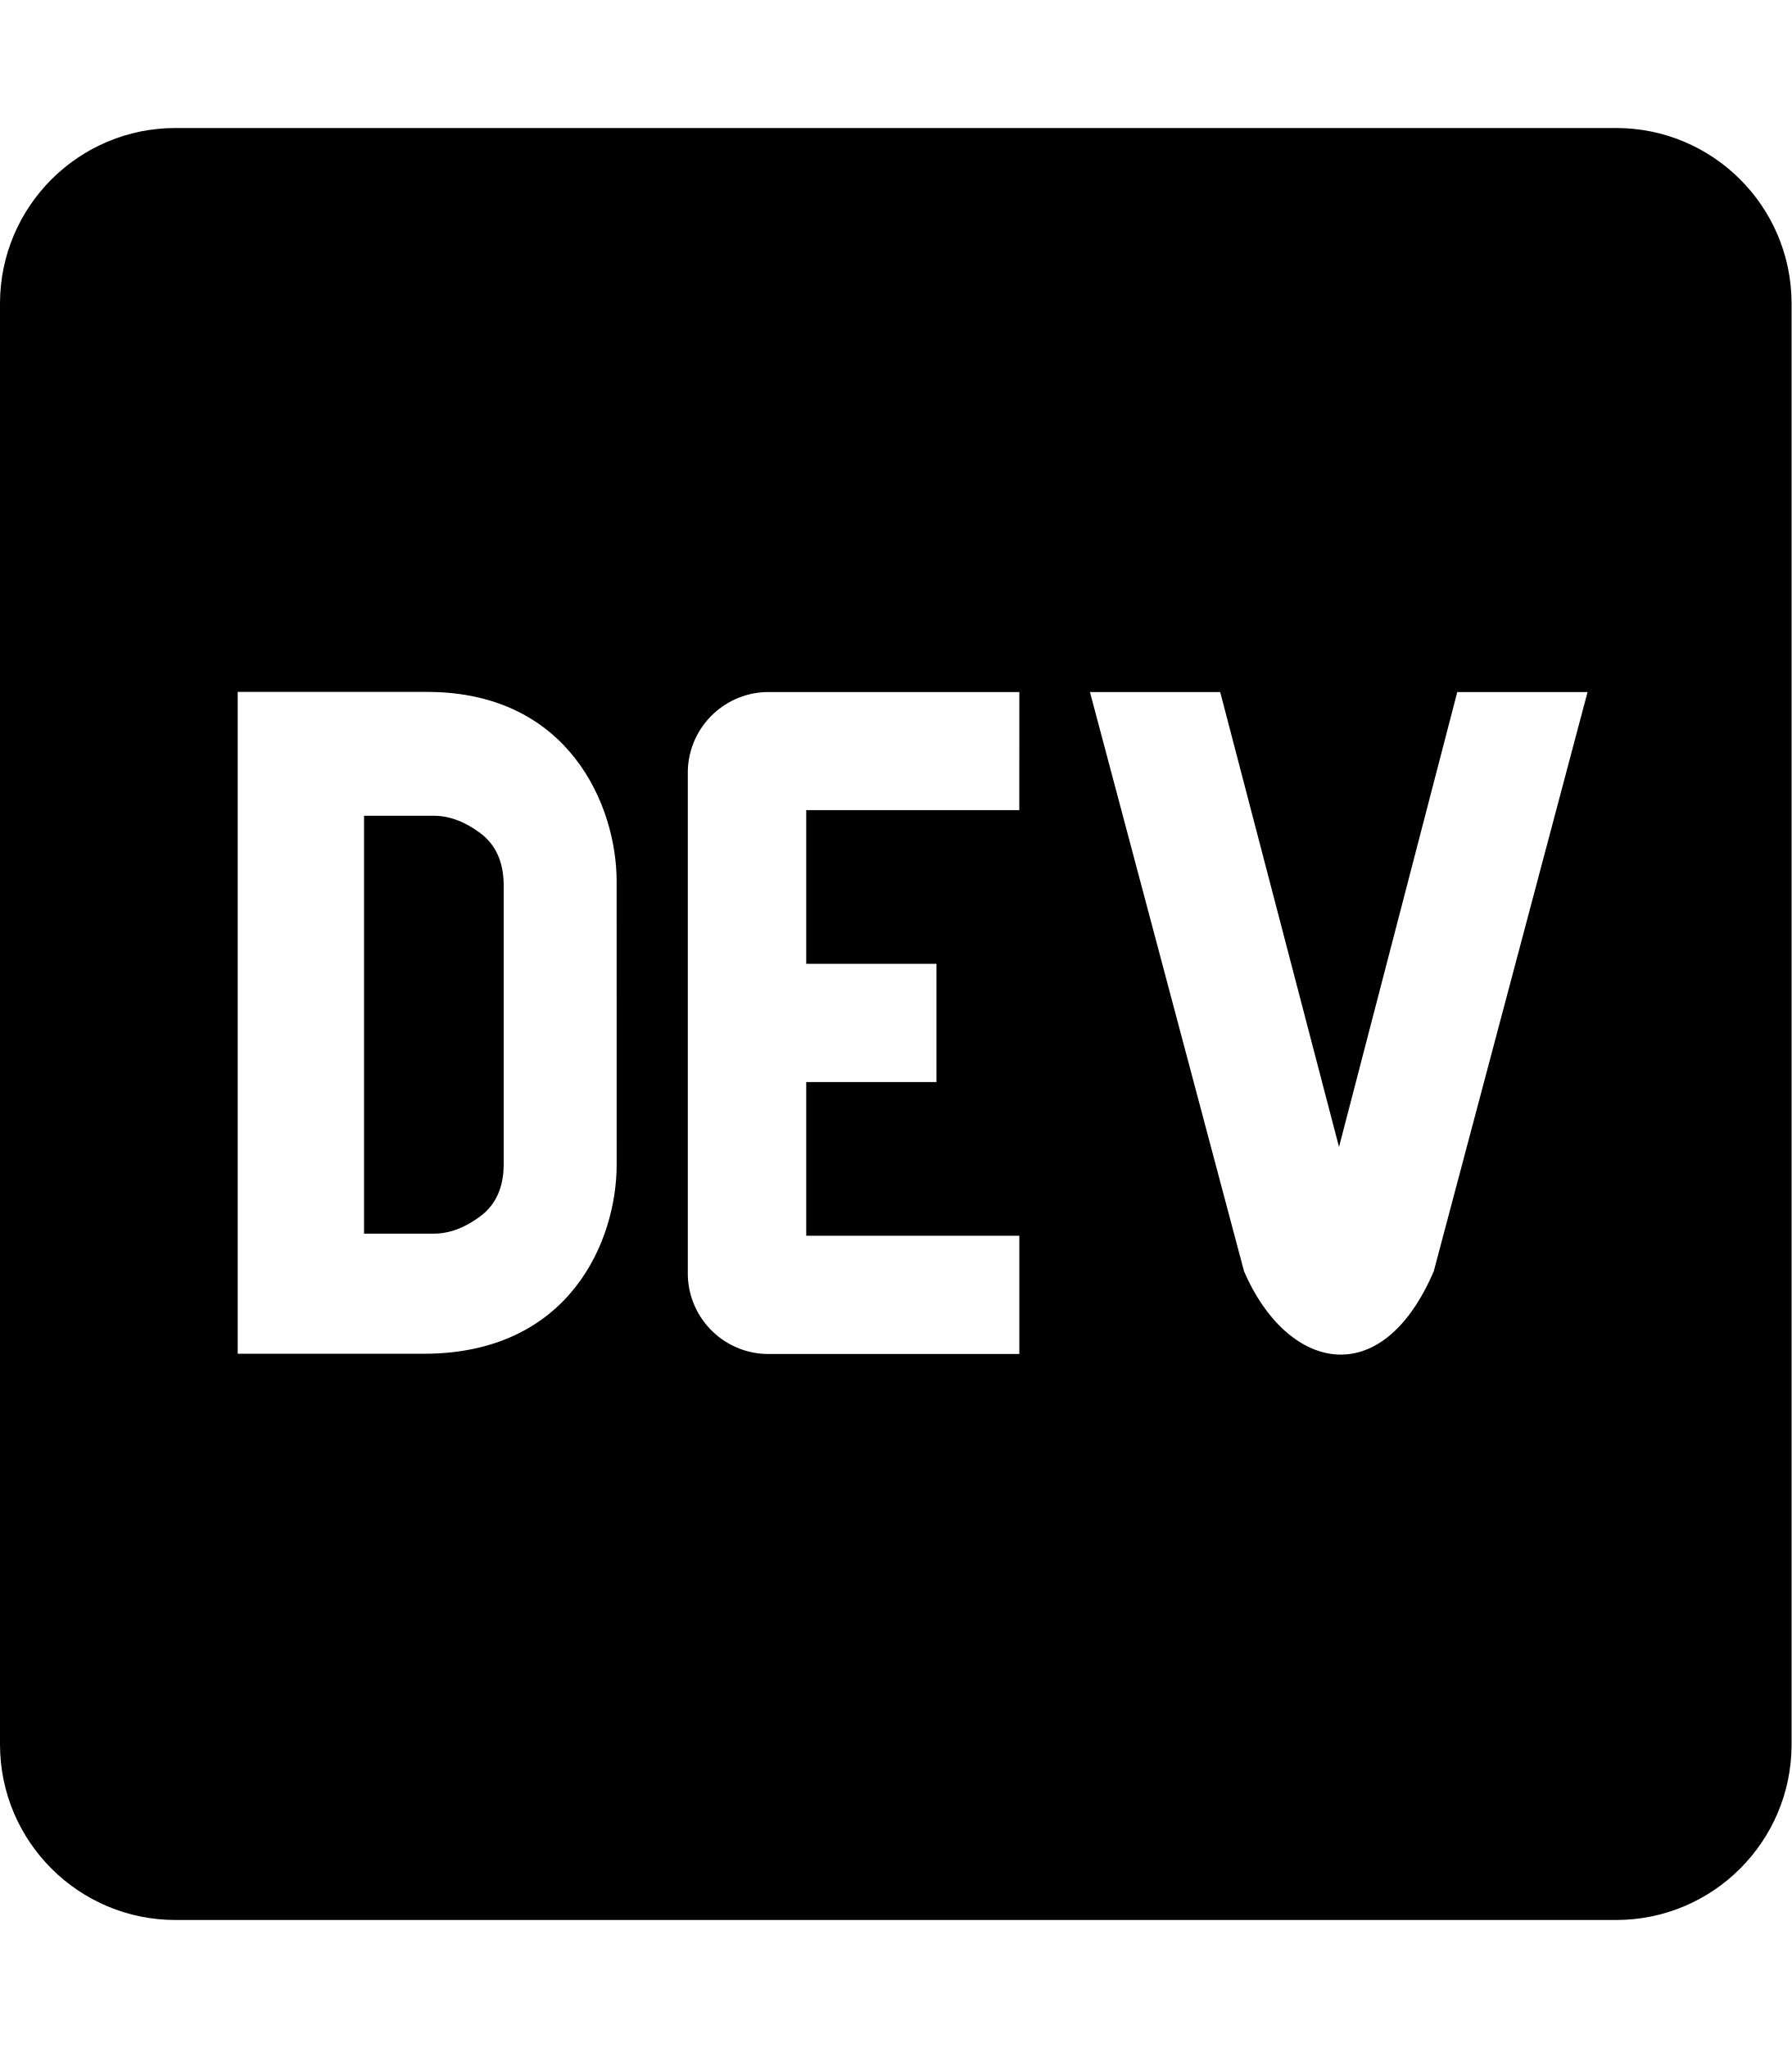
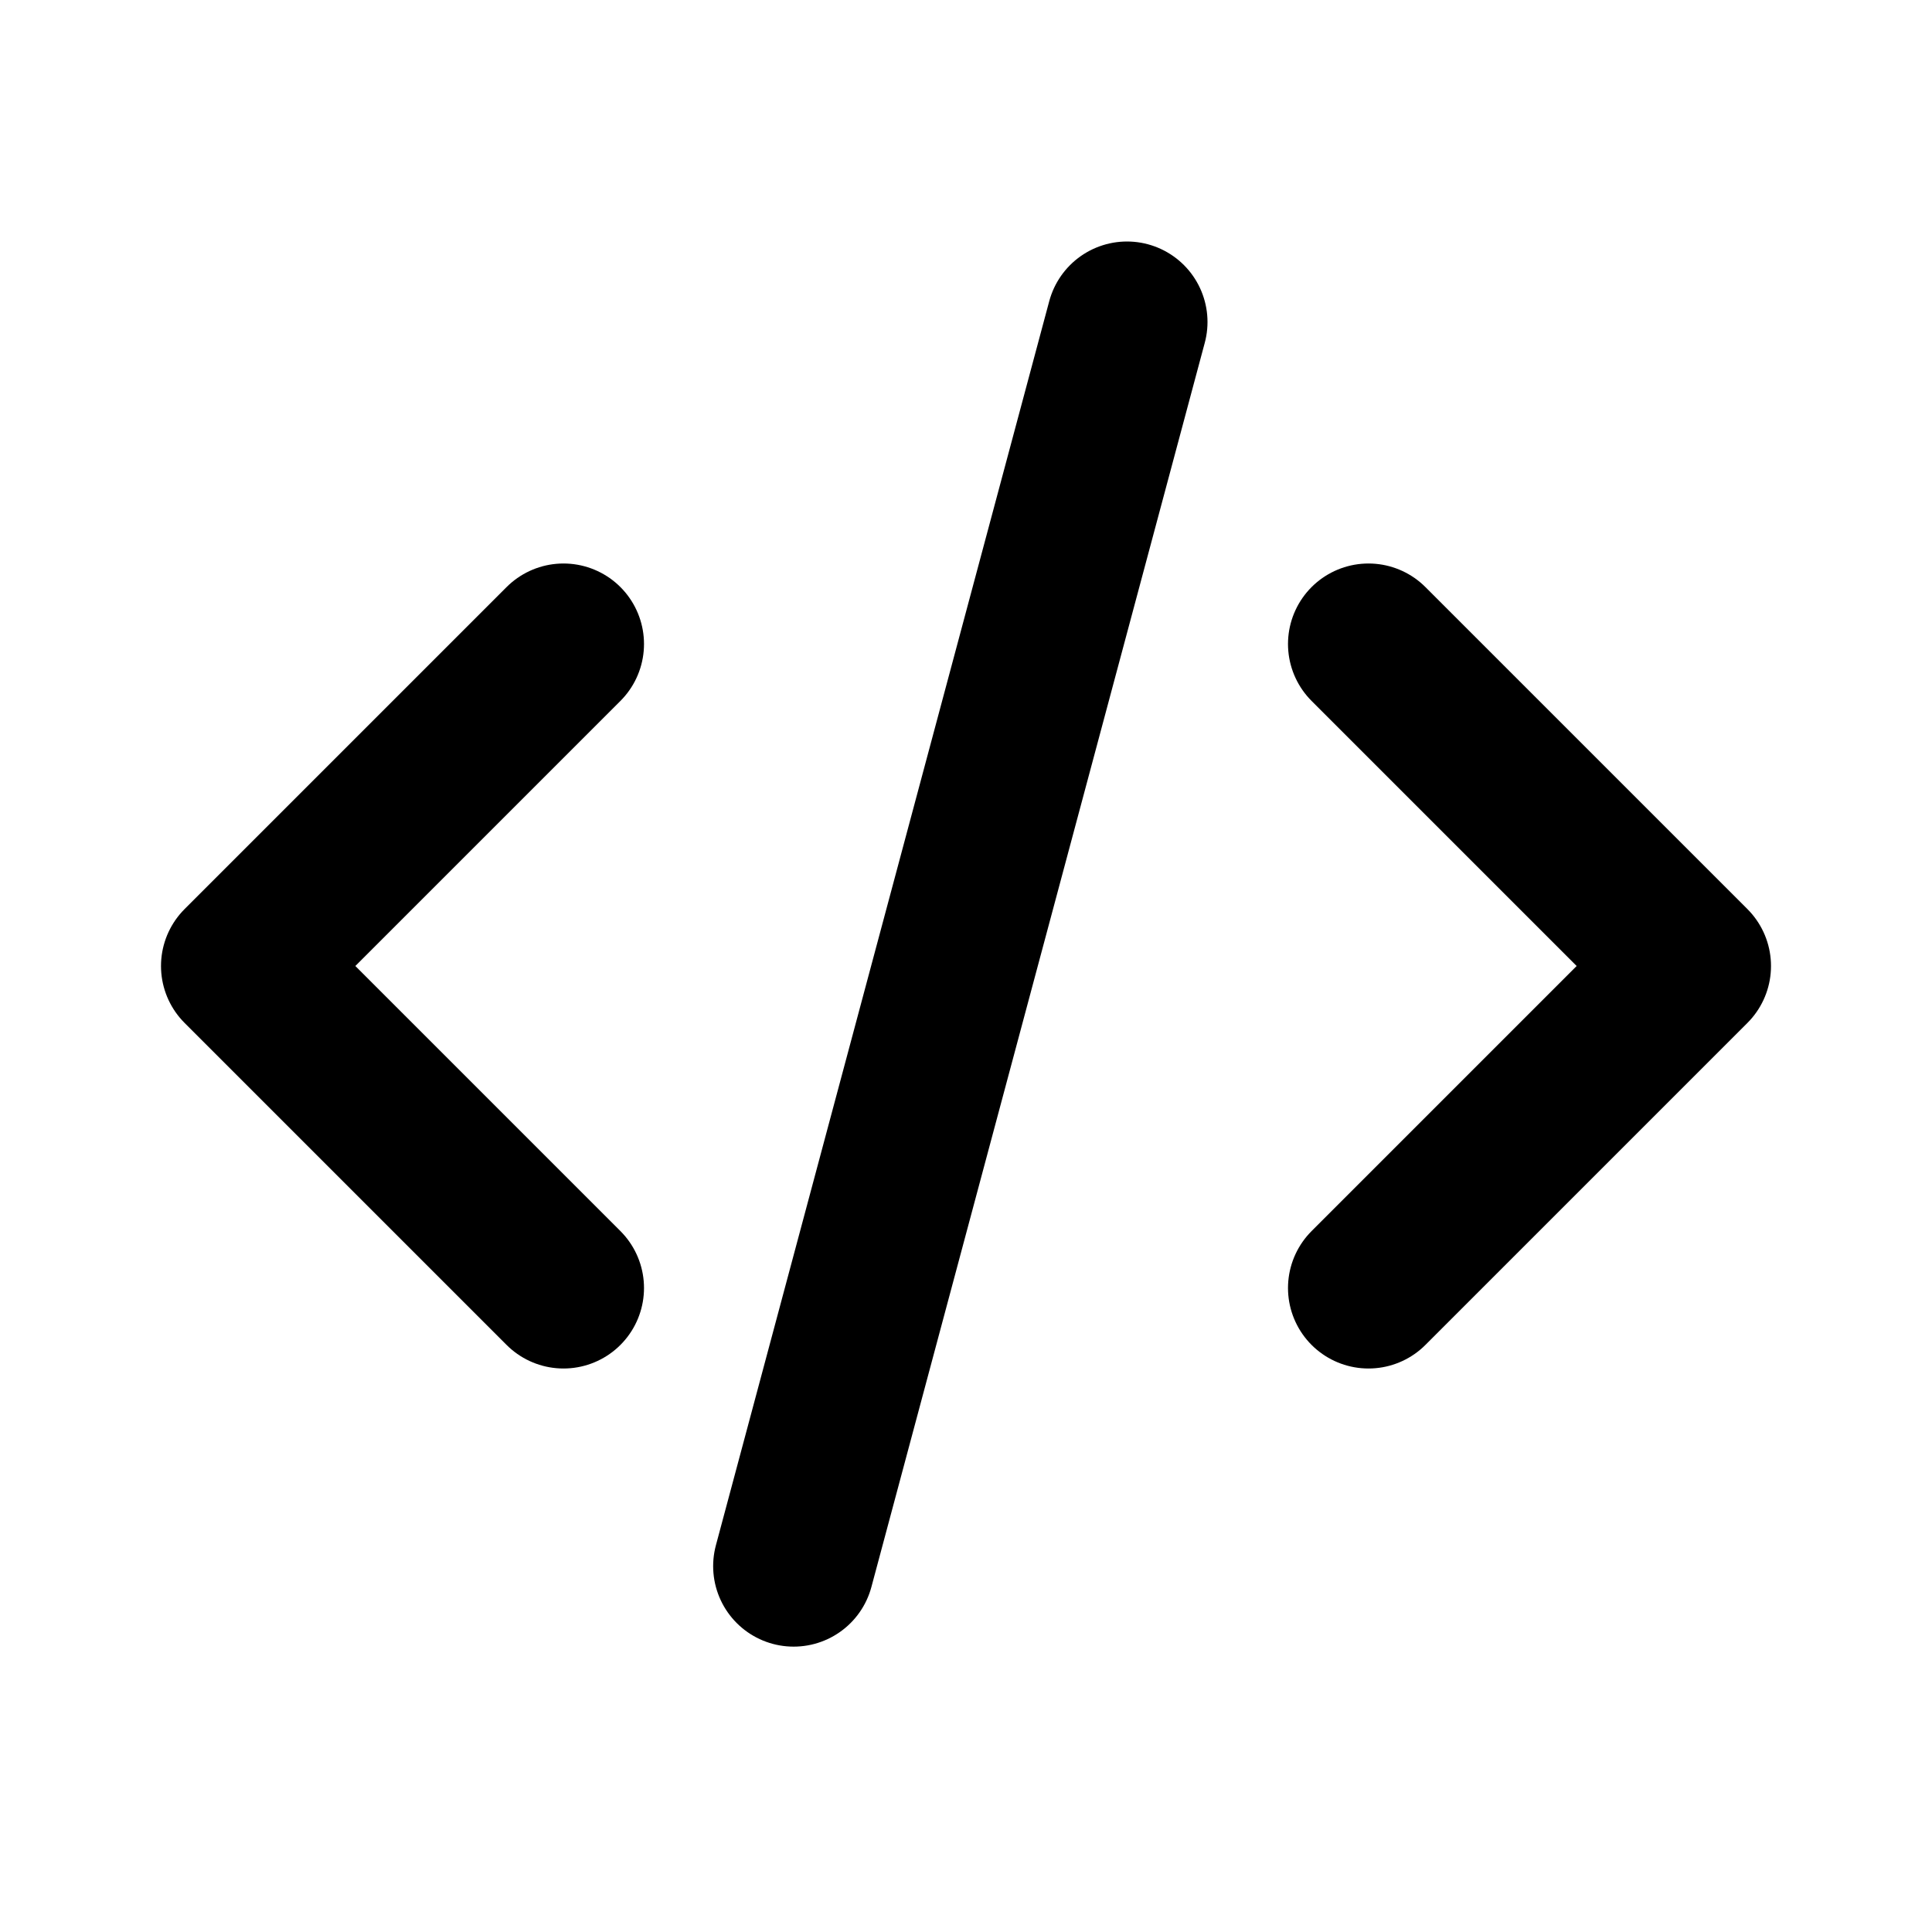
- <svg xmlns="http://www.w3.org/2000/svg" viewBox="0 0 448 512">
-   <path d="M120.12 208.29c-3.88-2.9-7.77-4.35-11.65-4.35H91.03v104.47h17.45c3.88 0 7.77-1.45 11.65-4.35 3.88-2.9 5.82-7.25 5.82-13.06v-69.65c-.01-5.8-1.96-10.16-5.83-13.06zM404.1 32H43.9C19.7 32 .06 51.59 0 75.8v360.4C.06 460.41 19.7 480 43.9 480h360.2c24.21 0 43.84-19.59 43.9-43.8V75.8c-.06-24.21-19.7-43.8-43.9-43.8zM154.2 291.19c0 18.81-11.61 47.31-48.36 47.25h-46.4V172.98h47.38c35.44 0 47.36 28.46 47.37 47.28l.01 70.93zm100.68-88.66H201.6v38.42h32.57v29.57H201.6v38.41h53.29v29.57h-62.18c-11.16.29-20.44-8.53-20.72-19.69V193.7c-.27-11.15 8.56-20.41 19.71-20.69h63.19l-.01 29.52zm103.64 115.29c-13.2 30.75-36.85 24.63-47.44 0l-38.53-144.8h32.57l29.71 113.72 29.57-113.72h32.58l-38.46 144.8z" />
+ <svg xmlns="http://www.w3.org/2000/svg" width="800px" height="800px" viewBox="0 0 24 24" fill="none">
+   <path d="M7 8L3 12L7 16" stroke="#000000" stroke-width="2" stroke-linecap="round" stroke-linejoin="round" />
+   <path d="M17 8L21 12L17 16" stroke="#000000" stroke-width="2" stroke-linecap="round" stroke-linejoin="round" />
+   <path d="M14 4L9.859 19.455" stroke="#000000" stroke-width="2" stroke-linecap="round" stroke-linejoin="round" />
</svg>
